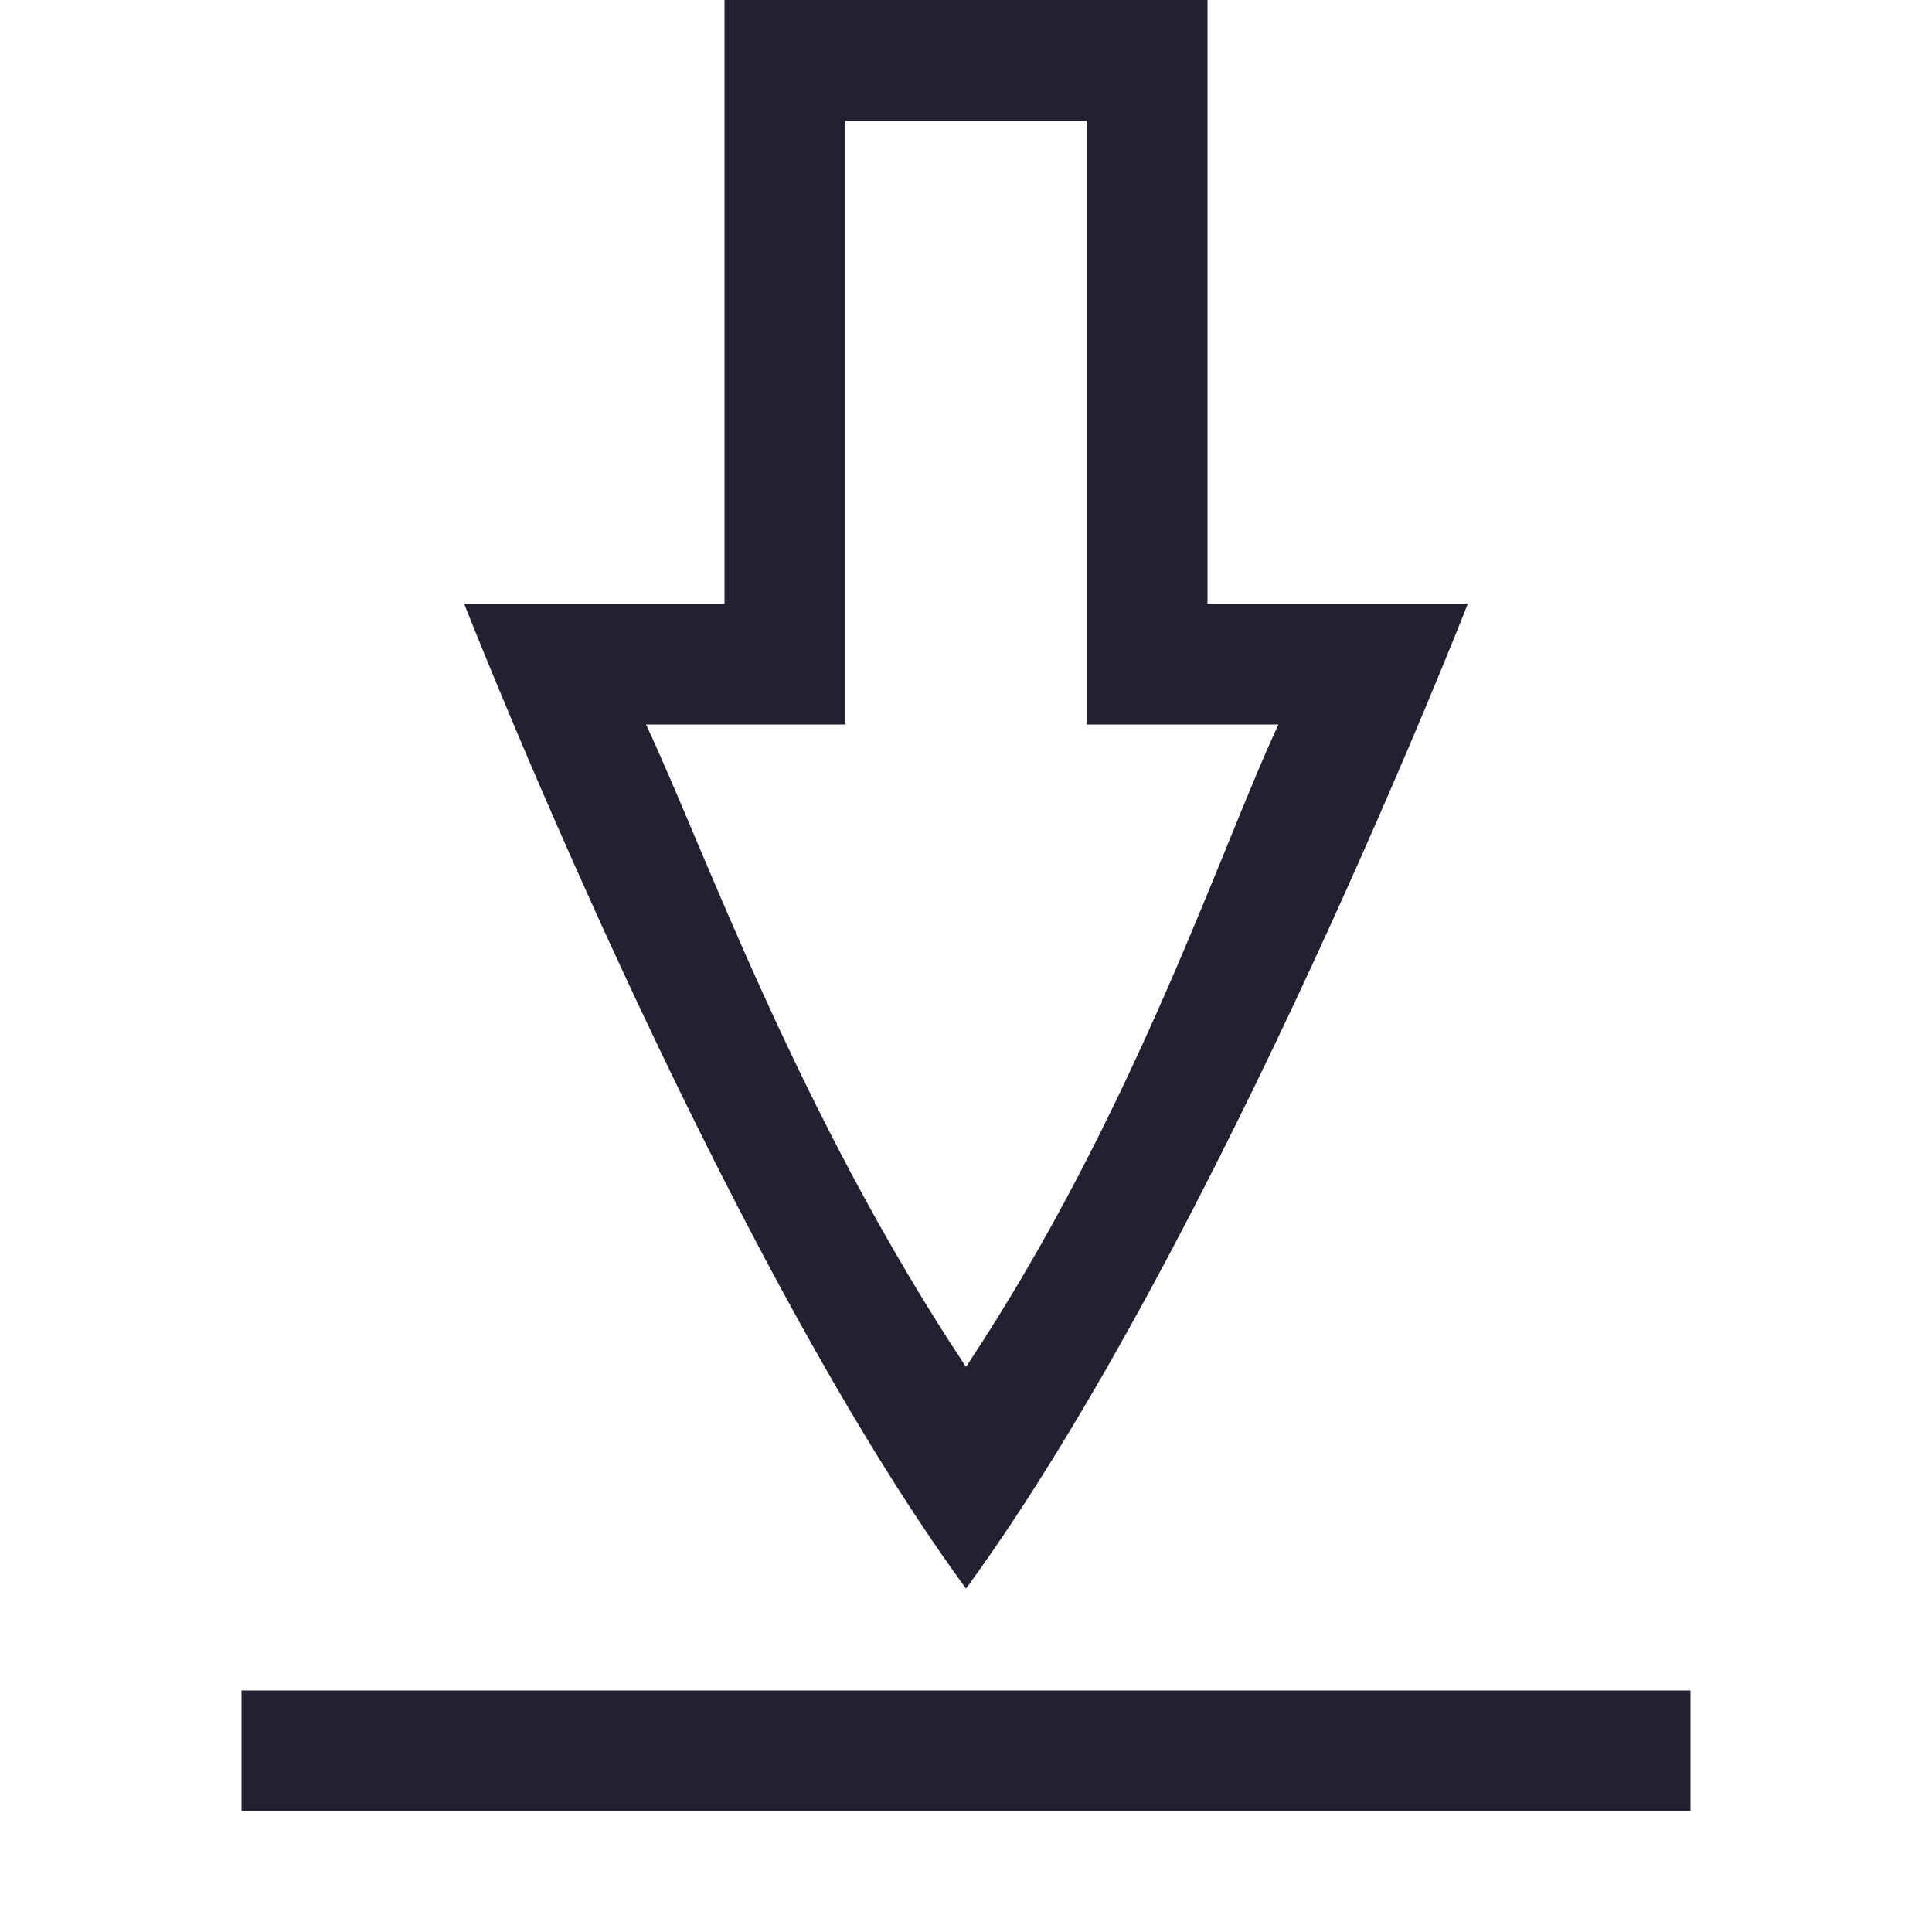
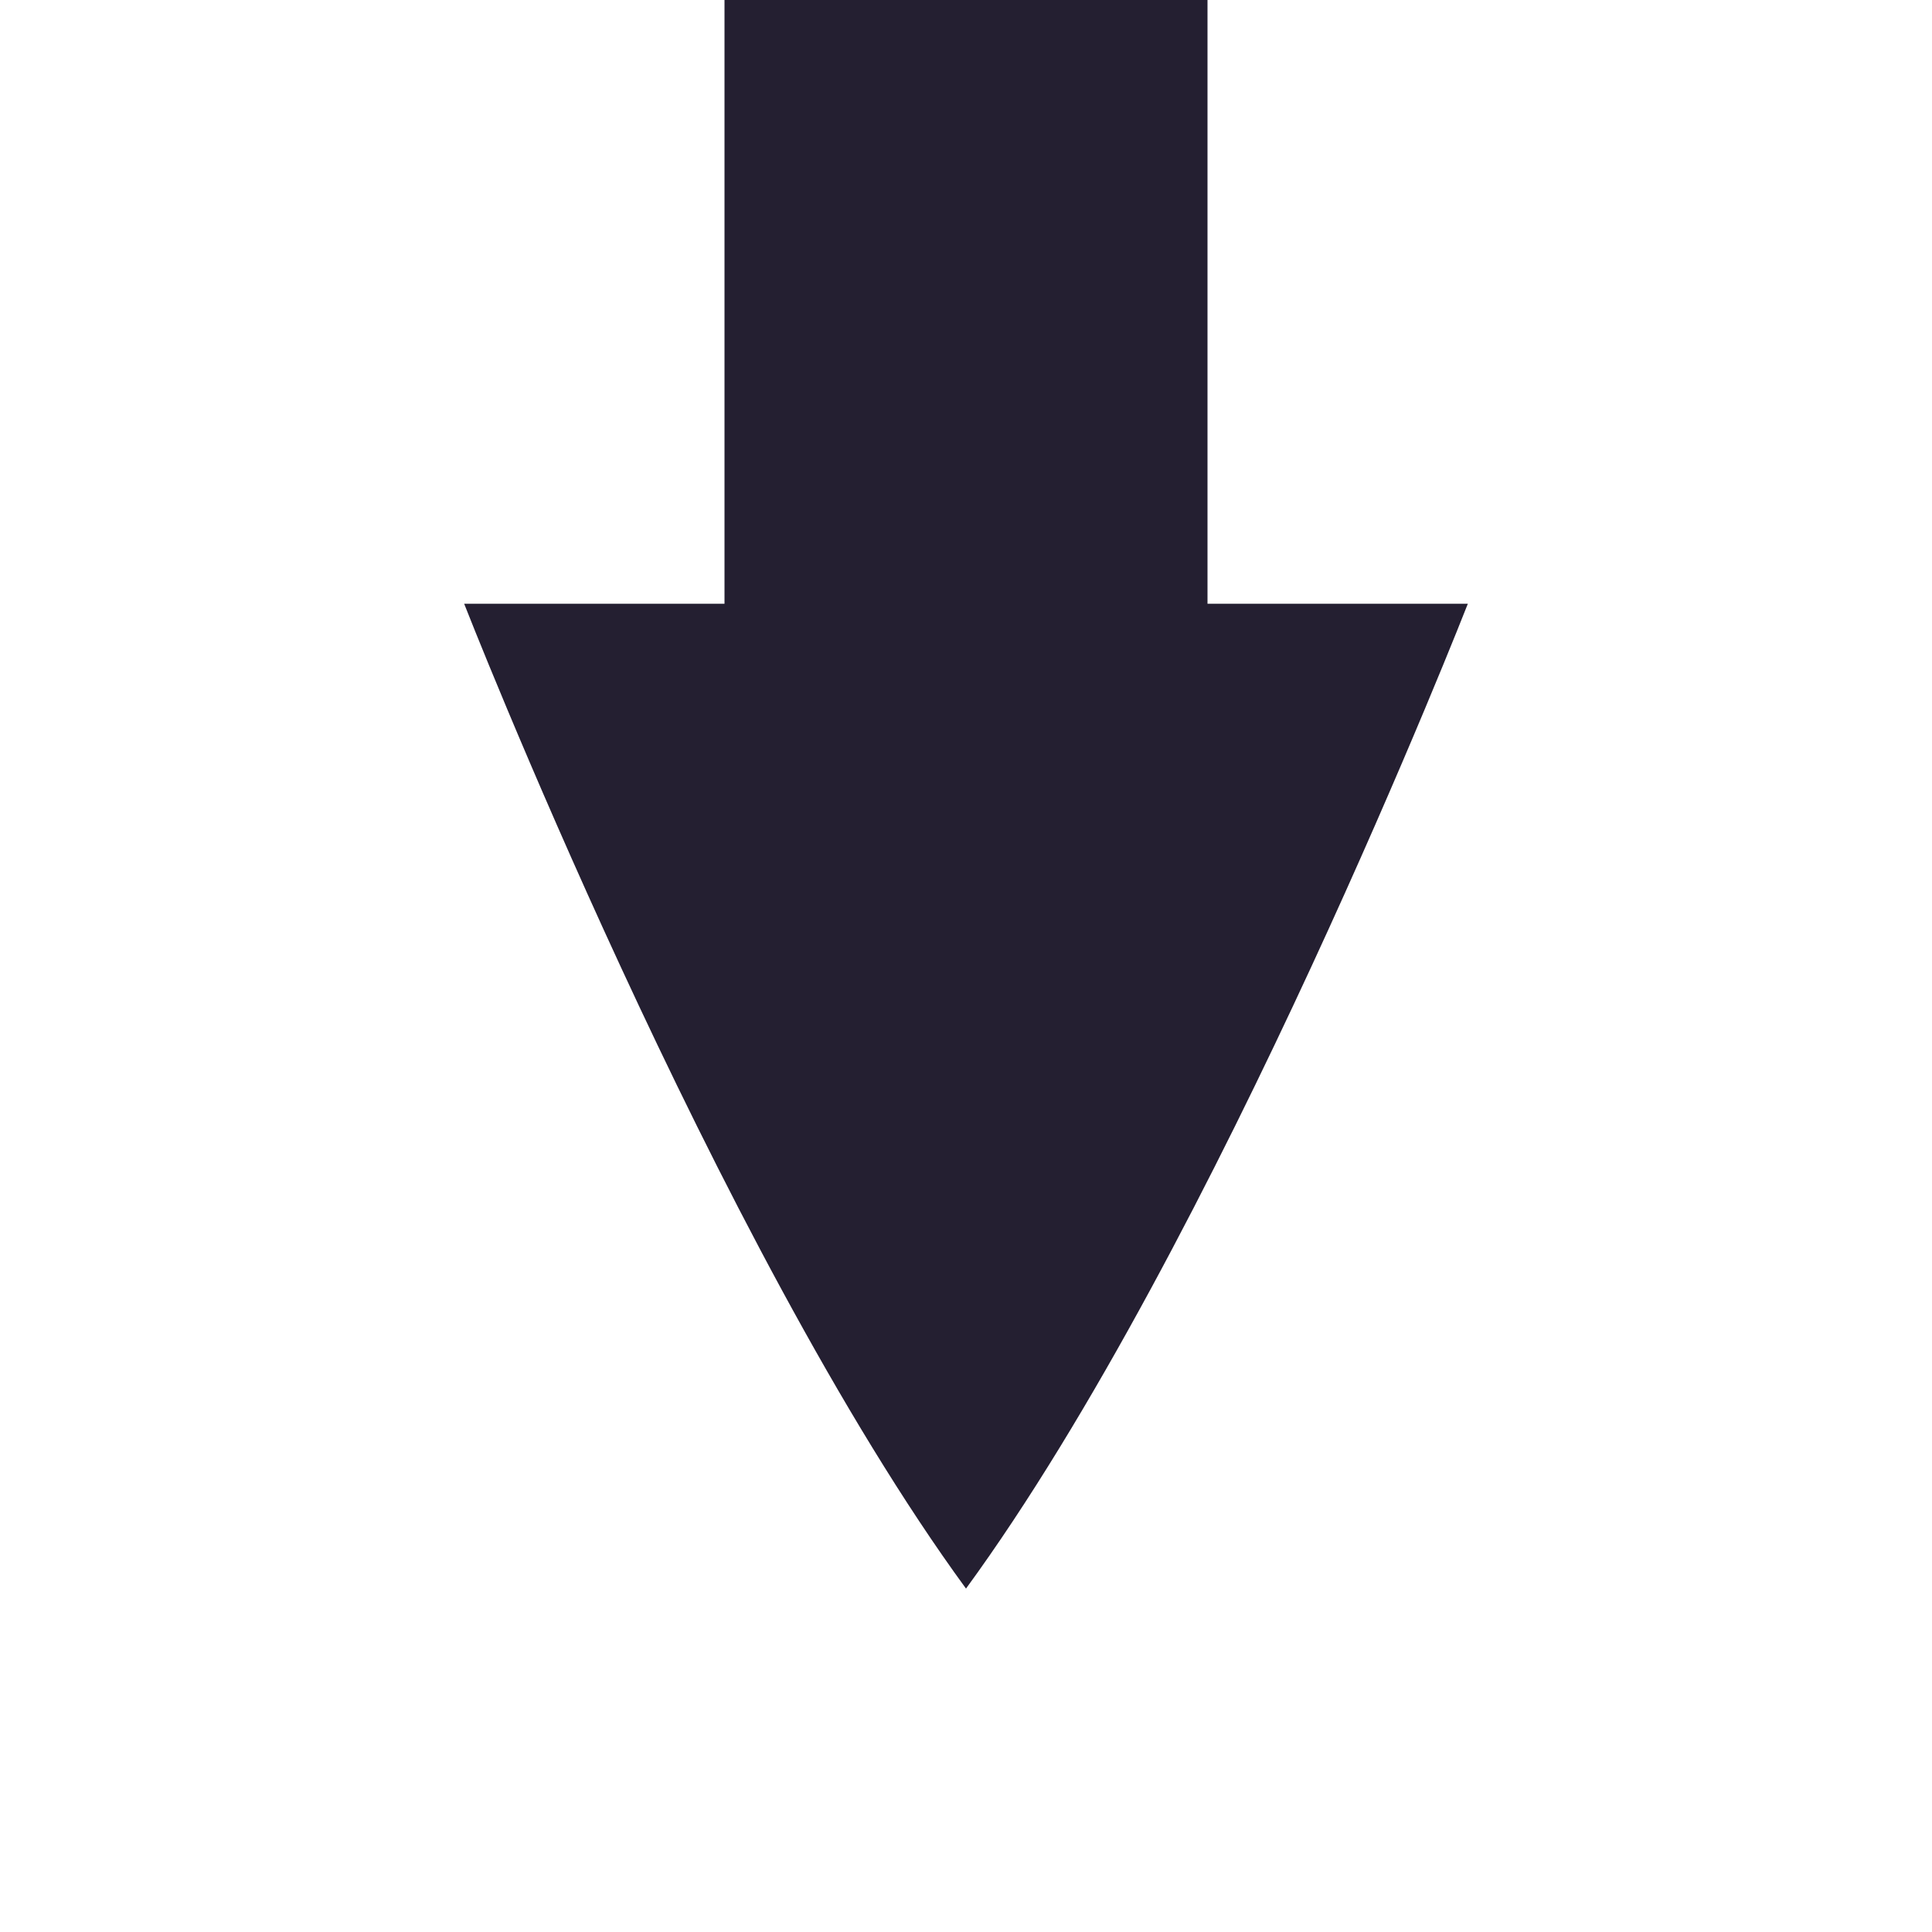
- <svg xmlns="http://www.w3.org/2000/svg" width="16" height="16">
-   <defs>
+ <svg xmlns="http://www.w3.org/2000/svg" width="16" height="16" version="1.1" id="svg69">
+   <defs id="defs61">
    <style id="current-color-scheme" type="text/css">
   .ColorScheme-Text { color:#241f31; } .ColorScheme-Highlight { color:#5294e2; }
  </style>
    <linearGradient id="arrongin" x1="0%" x2="0%" y1="0%" y2="100%">
-       <stop offset="0%" style="stop-color:#dd9b44; stop-opacity:1" />
-       <stop offset="100%" style="stop-color:#ad6c16; stop-opacity:1" />
+       <stop offset="0%" style="stop-color:#dd9b44; stop-opacity:1" id="stop3" />
+       <stop offset="100%" style="stop-color:#ad6c16; stop-opacity:1" id="stop5" />
    </linearGradient>
    <linearGradient id="aurora" x1="0%" x2="0%" y1="0%" y2="100%">
-       <stop offset="0%" style="stop-color:#09D4DF; stop-opacity:1" />
-       <stop offset="100%" style="stop-color:#9269F4; stop-opacity:1" />
+       <stop offset="0%" style="stop-color:#09D4DF; stop-opacity:1" id="stop8" />
+       <stop offset="100%" style="stop-color:#9269F4; stop-opacity:1" id="stop10" />
    </linearGradient>
    <linearGradient id="fitdance" x1="0%" x2="0%" y1="0%" y2="100%">
-       <stop offset="0%" style="stop-color:#1AD6AB; stop-opacity:1" />
-       <stop offset="100%" style="stop-color:#329DB6; stop-opacity:1" />
+       <stop offset="0%" style="stop-color:#1AD6AB; stop-opacity:1" id="stop13" />
+       <stop offset="100%" style="stop-color:#329DB6; stop-opacity:1" id="stop15" />
    </linearGradient>
    <linearGradient id="oomox" x1="0%" x2="0%" y1="0%" y2="100%">
-       <stop offset="0%" style="stop-color:#efefe7; stop-opacity:1" />
-       <stop offset="100%" style="stop-color:#8f8f8b; stop-opacity:1" />
+       <stop offset="0%" style="stop-color:#efefe7; stop-opacity:1" id="stop18" />
+       <stop offset="100%" style="stop-color:#8f8f8b; stop-opacity:1" id="stop20" />
    </linearGradient>
    <linearGradient id="rainblue" x1="0%" x2="0%" y1="0%" y2="100%">
-       <stop offset="0%" style="stop-color:#00F260; stop-opacity:1" />
-       <stop offset="100%" style="stop-color:#0575E6; stop-opacity:1" />
+       <stop offset="0%" style="stop-color:#00F260; stop-opacity:1" id="stop23" />
+       <stop offset="100%" style="stop-color:#0575E6; stop-opacity:1" id="stop25" />
    </linearGradient>
    <linearGradient id="sunrise" x1="0%" x2="0%" y1="0%" y2="100%">
-       <stop offset="0%" style="stop-color: #FF8501; stop-opacity:1" />
-       <stop offset="100%" style="stop-color: #FFCB01; stop-opacity:1" />
+       <stop offset="0%" style="stop-color: #FF8501; stop-opacity:1" id="stop28" />
+       <stop offset="100%" style="stop-color: #FFCB01; stop-opacity:1" id="stop30" />
    </linearGradient>
    <linearGradient id="telinkrin" x1="0%" x2="0%" y1="0%" y2="100%">
-       <stop offset="0%" style="stop-color: #b2ced6; stop-opacity:1" />
-       <stop offset="100%" style="stop-color: #6da5b7; stop-opacity:1" />
+       <stop offset="0%" style="stop-color: #b2ced6; stop-opacity:1" id="stop33" />
+       <stop offset="100%" style="stop-color: #6da5b7; stop-opacity:1" id="stop35" />
    </linearGradient>
    <linearGradient id="60spsycho" x1="0%" x2="0%" y1="0%" y2="100%">
-       <stop offset="0%" style="stop-color: #df5940; stop-opacity:1" />
-       <stop offset="25%" style="stop-color: #d8d15f; stop-opacity:1" />
-       <stop offset="50%" style="stop-color: #e9882a; stop-opacity:1" />
-       <stop offset="100%" style="stop-color: #279362; stop-opacity:1" />
+       <stop offset="0%" style="stop-color: #df5940; stop-opacity:1" id="stop38" />
+       <stop offset="25%" style="stop-color: #d8d15f; stop-opacity:1" id="stop40" />
+       <stop offset="50%" style="stop-color: #e9882a; stop-opacity:1" id="stop42" />
+       <stop offset="100%" style="stop-color: #279362; stop-opacity:1" id="stop44" />
    </linearGradient>
    <linearGradient id="90ssummer" x1="0%" x2="0%" y1="0%" y2="100%">
-       <stop offset="0%" style="stop-color: #f618c7; stop-opacity:1" />
-       <stop offset="20%" style="stop-color: #94ffab; stop-opacity:1" />
-       <stop offset="50%" style="stop-color: #fbfd54; stop-opacity:1" />
-       <stop offset="100%" style="stop-color: #0f83ae; stop-opacity:1" />
+       <stop offset="0%" style="stop-color: #f618c7; stop-opacity:1" id="stop47" />
+       <stop offset="20%" style="stop-color: #94ffab; stop-opacity:1" id="stop49" />
+       <stop offset="50%" style="stop-color: #fbfd54; stop-opacity:1" id="stop51" />
+       <stop offset="100%" style="stop-color: #0f83ae; stop-opacity:1" id="stop53" />
    </linearGradient>
    <linearGradient id="cyberneon" x1="0%" x2="0%" y1="0%" y2="100%">
-       <stop offset="0" style="stop-color:#0abdc6; stop-opacity:1" />
-       <stop offset="1" style="stop-color:#ea00d9; stop-opacity:1" />
+       <stop offset="0" style="stop-color:#0abdc6; stop-opacity:1" id="stop56" />
+       <stop offset="1" style="stop-color:#ea00d9; stop-opacity:1" id="stop58" />
    </linearGradient>
  </defs>
-   <g transform="translate(-272 -112)">
-     <path style="fill:currentColor" class="ColorScheme-Text" d="M278 112v5h-2.156s2.078 5.312 4.156 8.156c2.078-2.844 4.156-8.156 4.156-8.156H282v-5zm1 1h2v5h1.588c-.47.998-1.188 3.213-2.588 5.32-1.4-2.107-2.18-4.322-2.65-5.32H279z" overflow="visible" />
-     <path style="fill:currentColor" class="ColorScheme-Text" d="M274 126v1h12v-1z" overflow="visible" />
+   <g transform="translate(-272 -112)" id="g67">
+     <path style="color:#241f31;overflow:visible;fill:currentColor" class="ColorScheme-Text" d="m 278,112 v 5 h -2.156 c 0,0 2.078,5.312 4.156,8.156 2.078,-2.844 4.156,-8.156 4.156,-8.156 H 282 v -5 z" overflow="visible" id="path63" />
  </g>
</svg>
